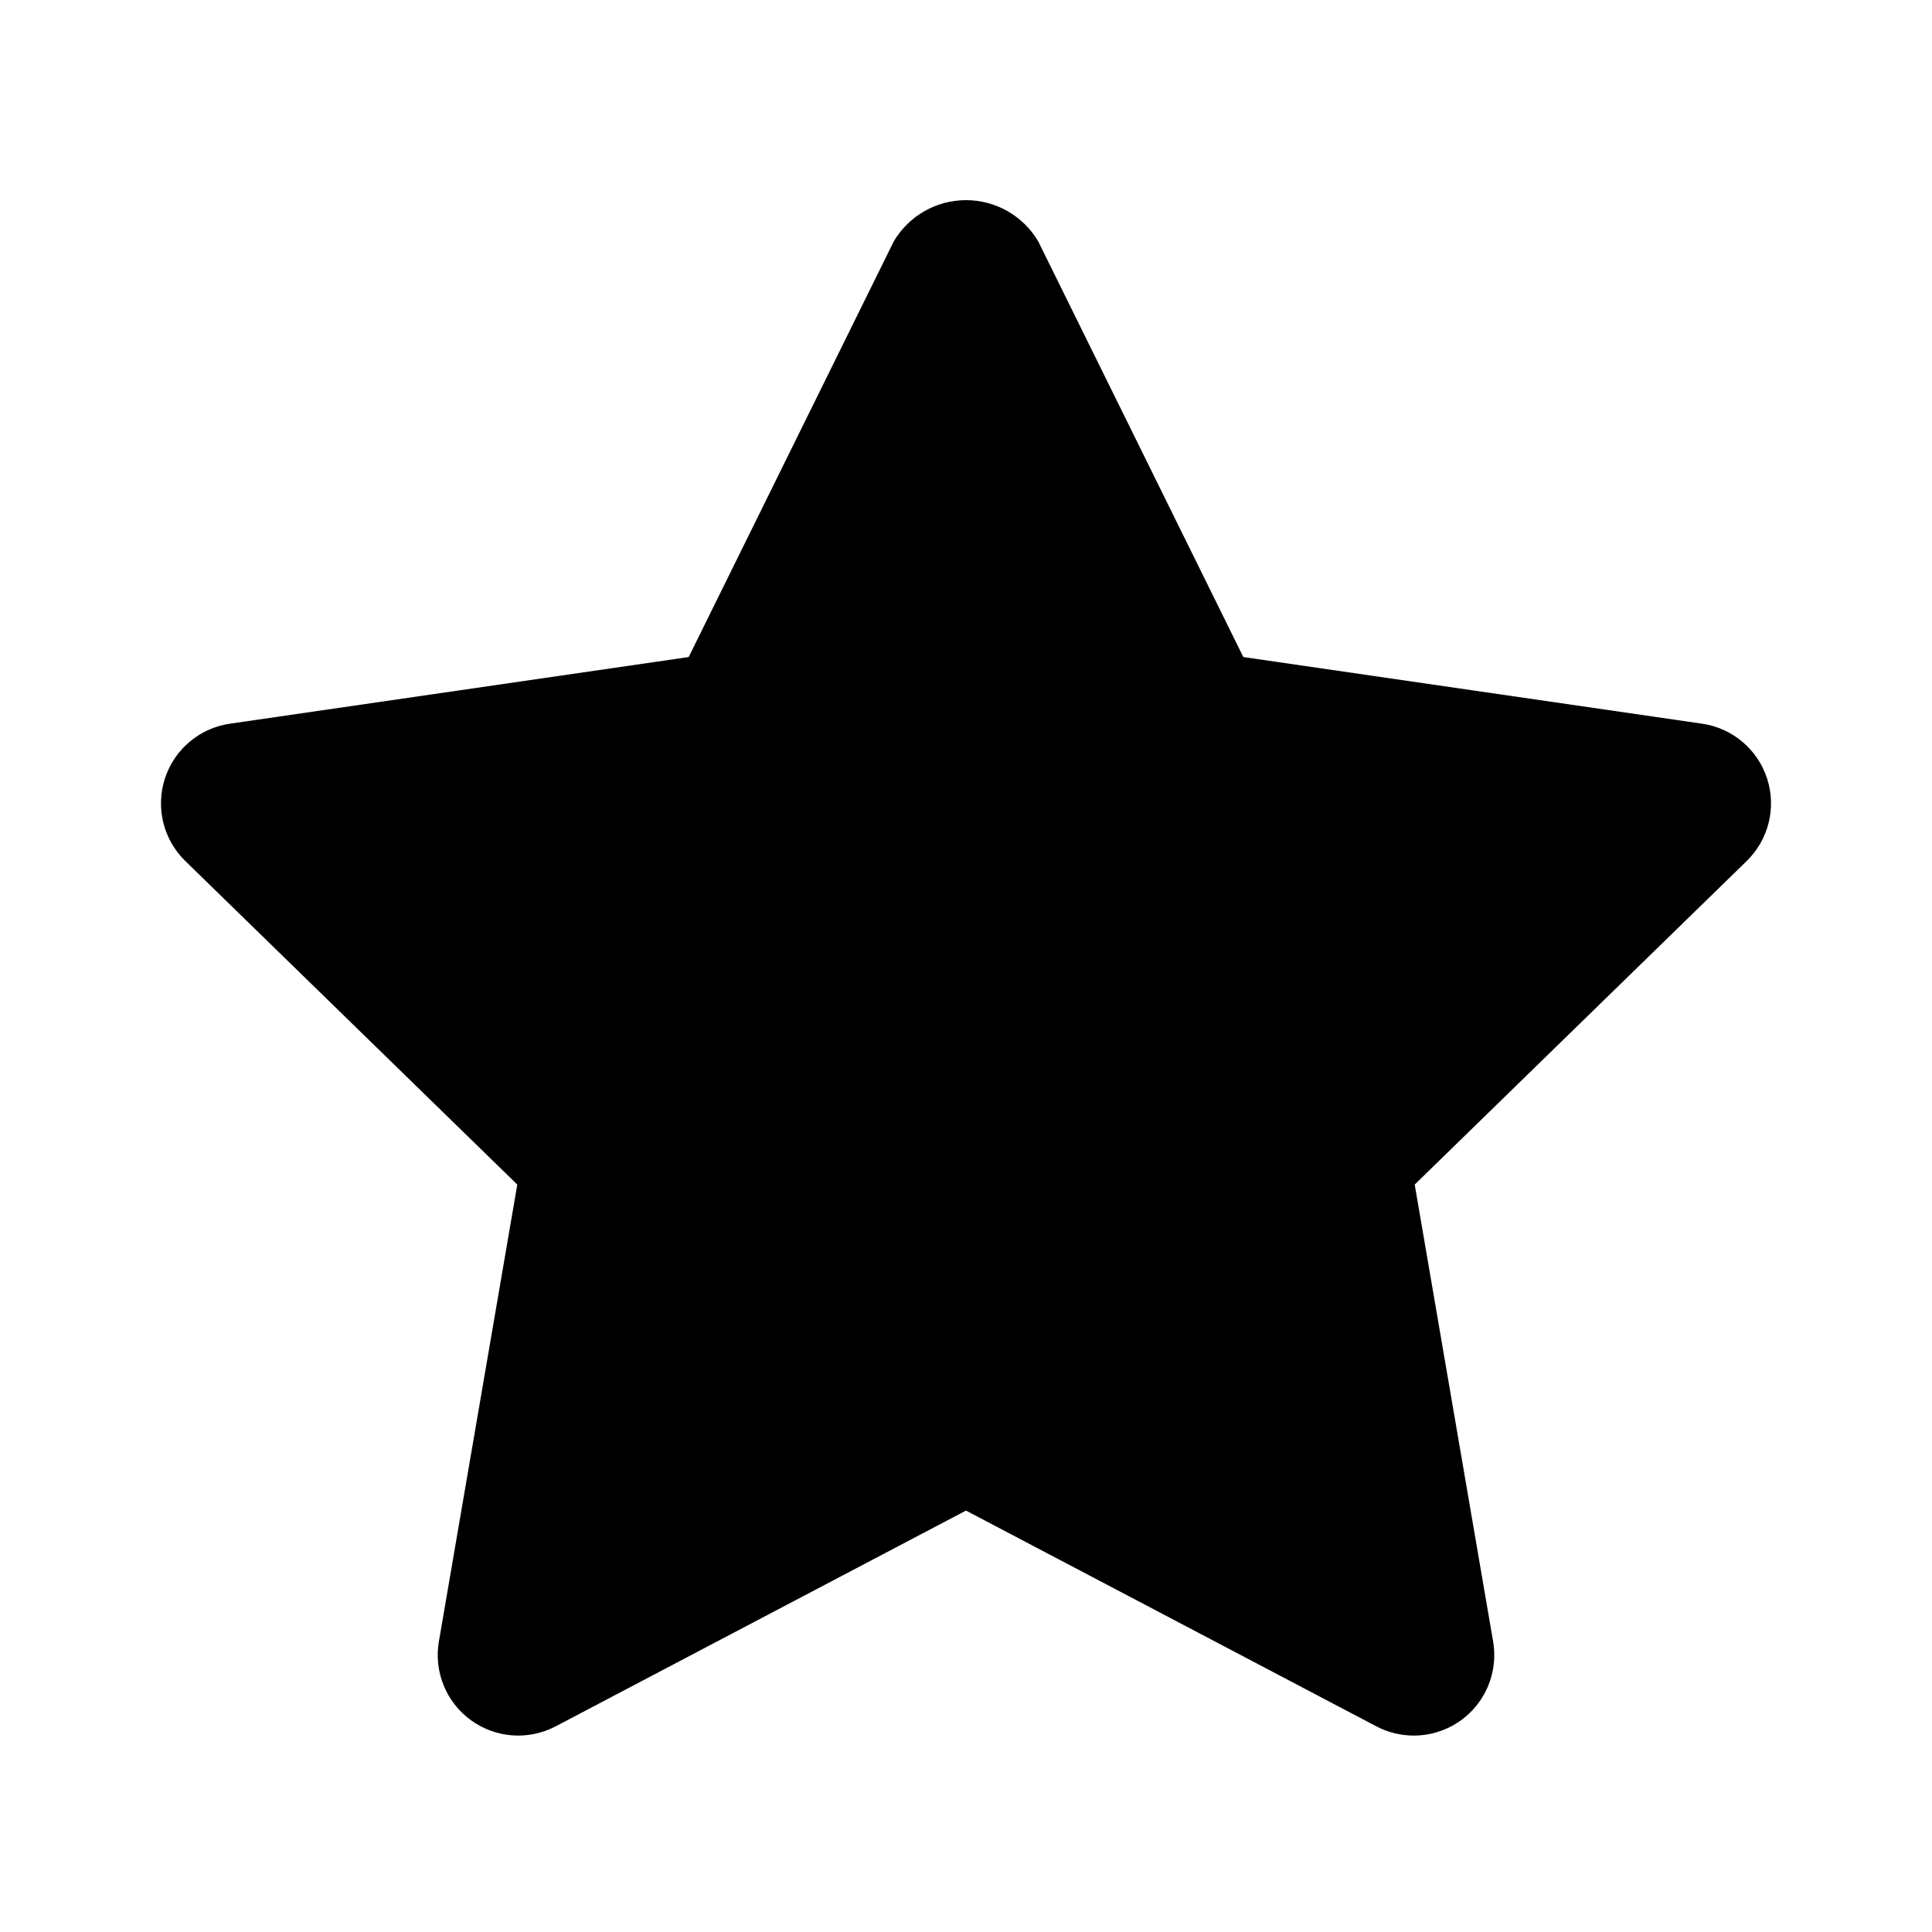
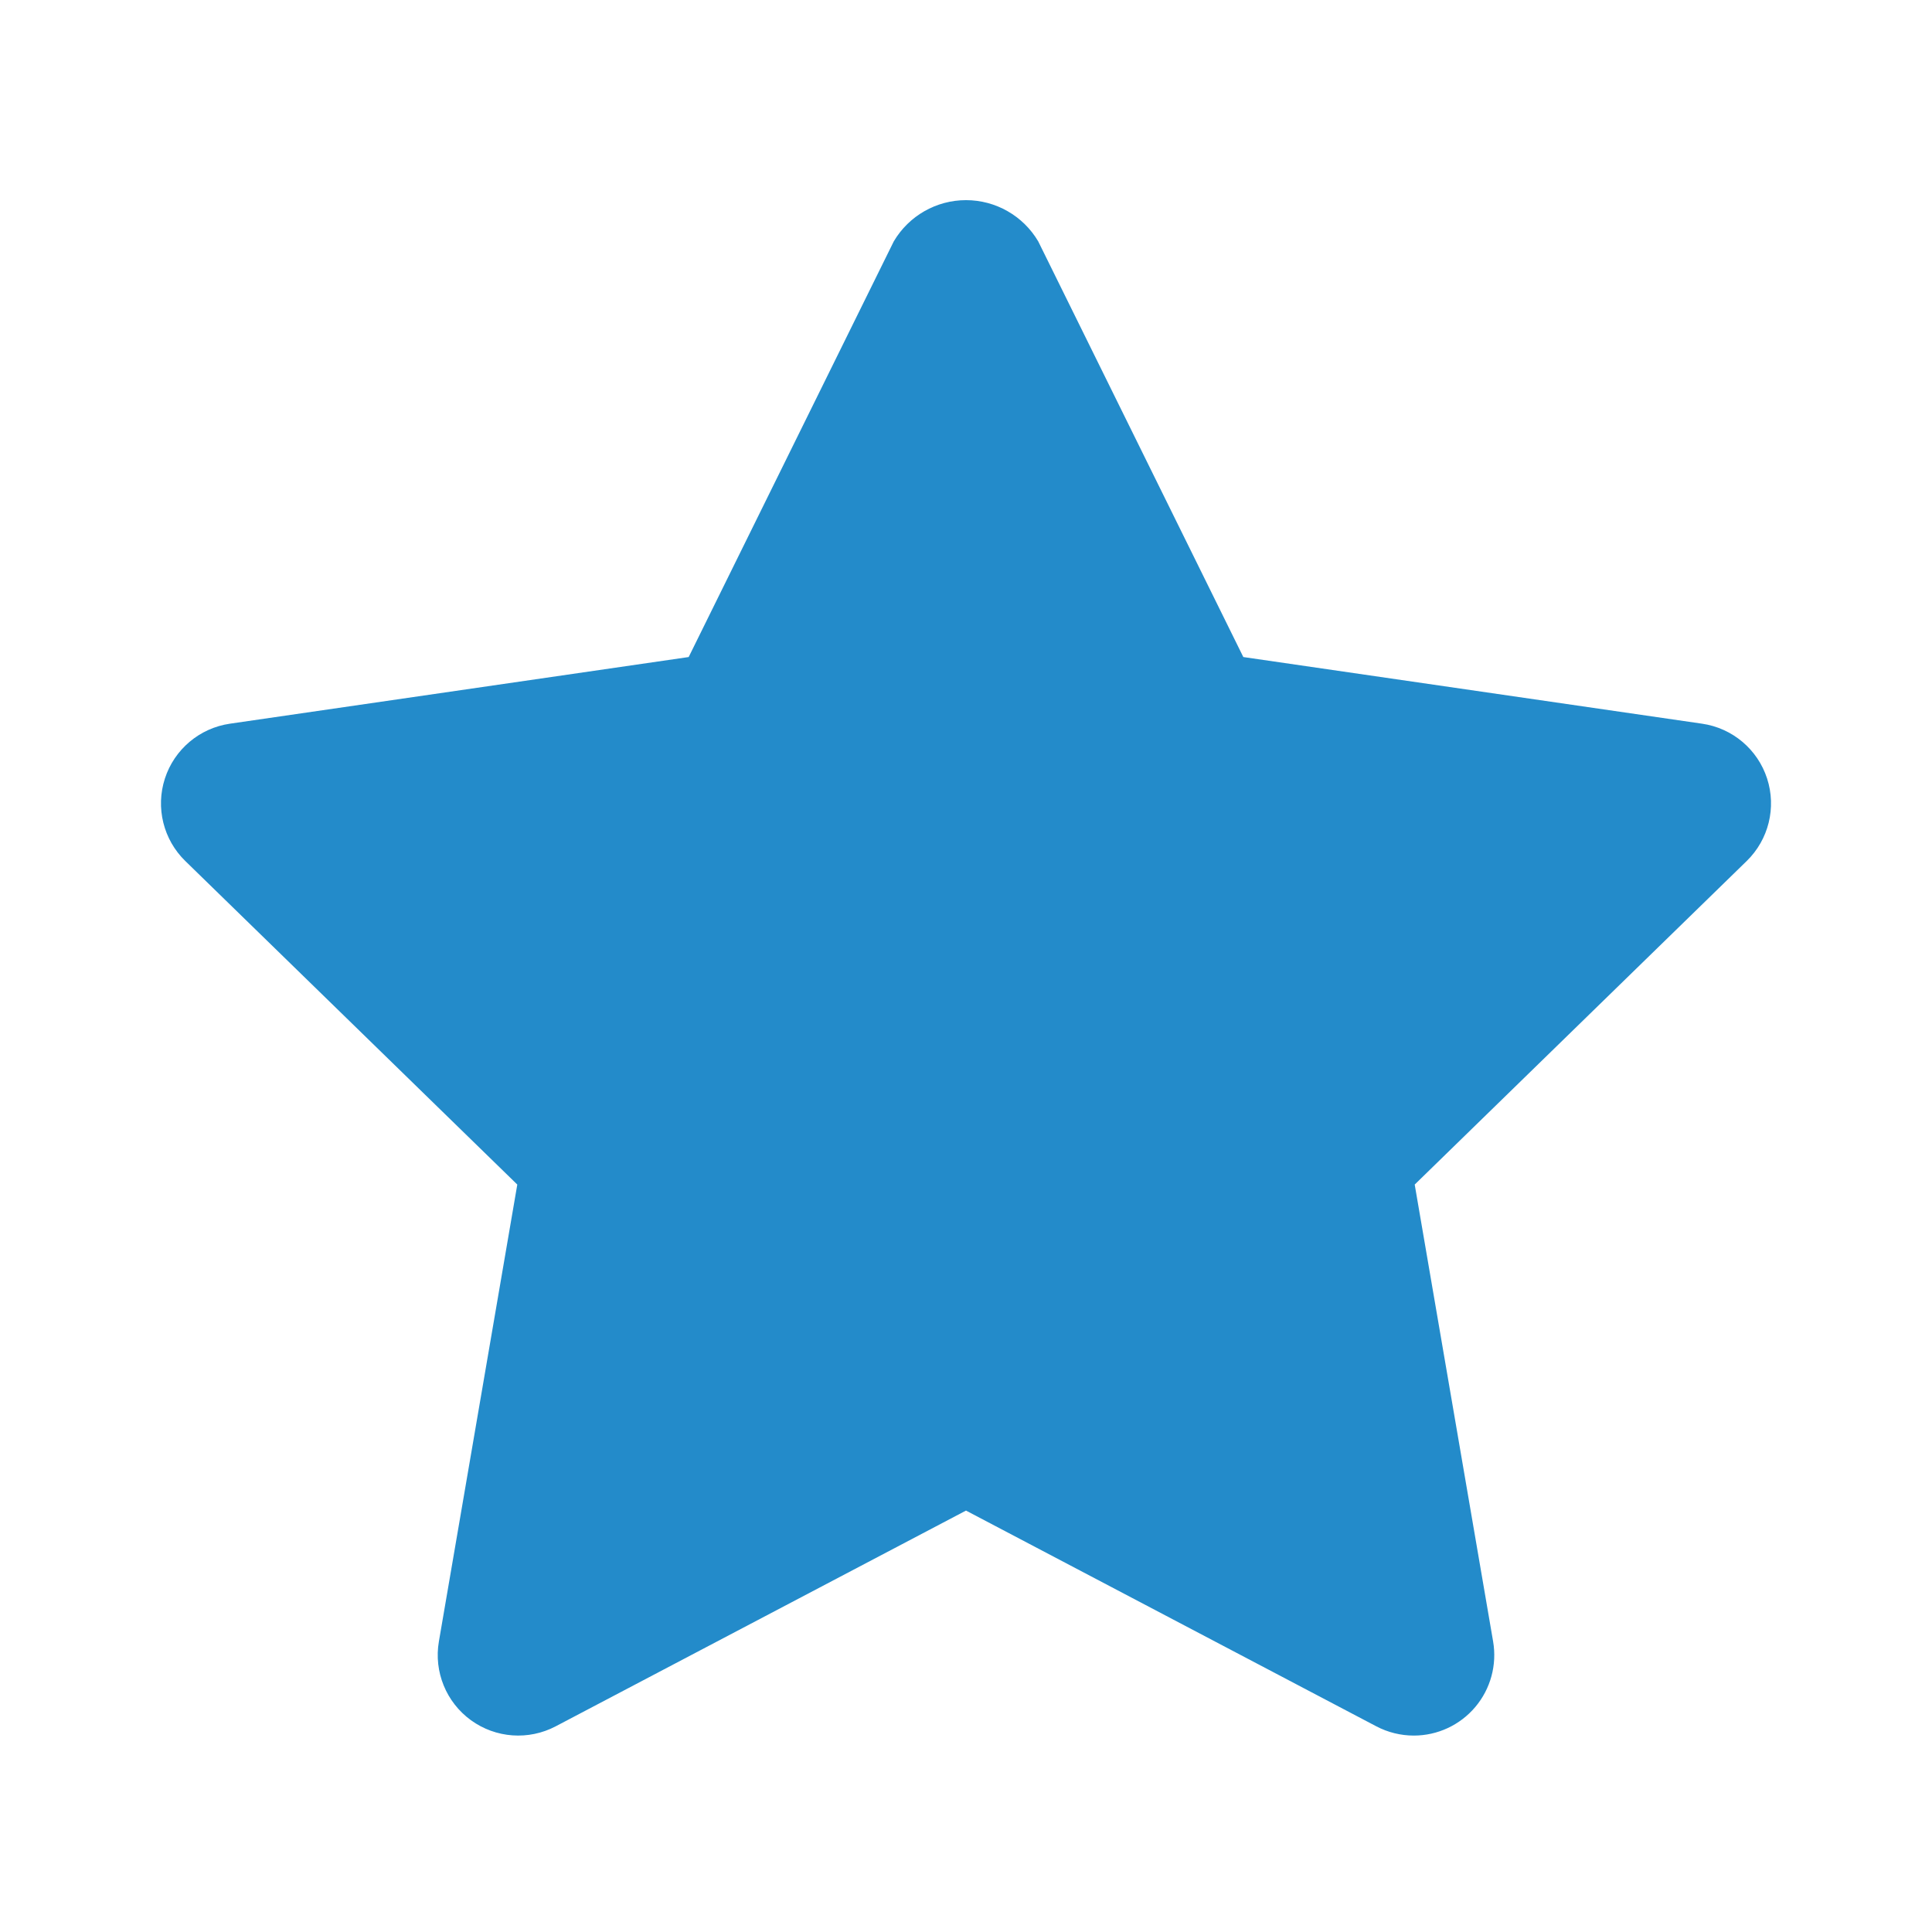
<svg xmlns="http://www.w3.org/2000/svg" viewBox="0 0 24 24">
-   <path fill="#000000" d="M17.562,21.56a1.003,1.003,0,0,1-.465-.115L12,18.765,6.903,21.445a1,1,0,0,1-1.451-1.054l.974-5.676-4.124-4.019a1,1,0,0,1,.554-1.706l5.699-.828L11.103,2.998a1.042,1.042,0,0,1,1.794,0l2.548,5.164,5.699.828a1,1,0,0,1,.554,1.706l-4.124,4.019.974,5.676a1,1,0,0,1-.986,1.169Z" />
+   <path fill="#238BCA" d="M17.562,21.56a1.003,1.003,0,0,1-.465-.115L12,18.765,6.903,21.445a1,1,0,0,1-1.451-1.054l.974-5.676-4.124-4.019a1,1,0,0,1,.554-1.706l5.699-.828L11.103,2.998a1.042,1.042,0,0,1,1.794,0l2.548,5.164,5.699.828a1,1,0,0,1,.554,1.706l-4.124,4.019.974,5.676a1,1,0,0,1-.986,1.169Z" />
</svg>
